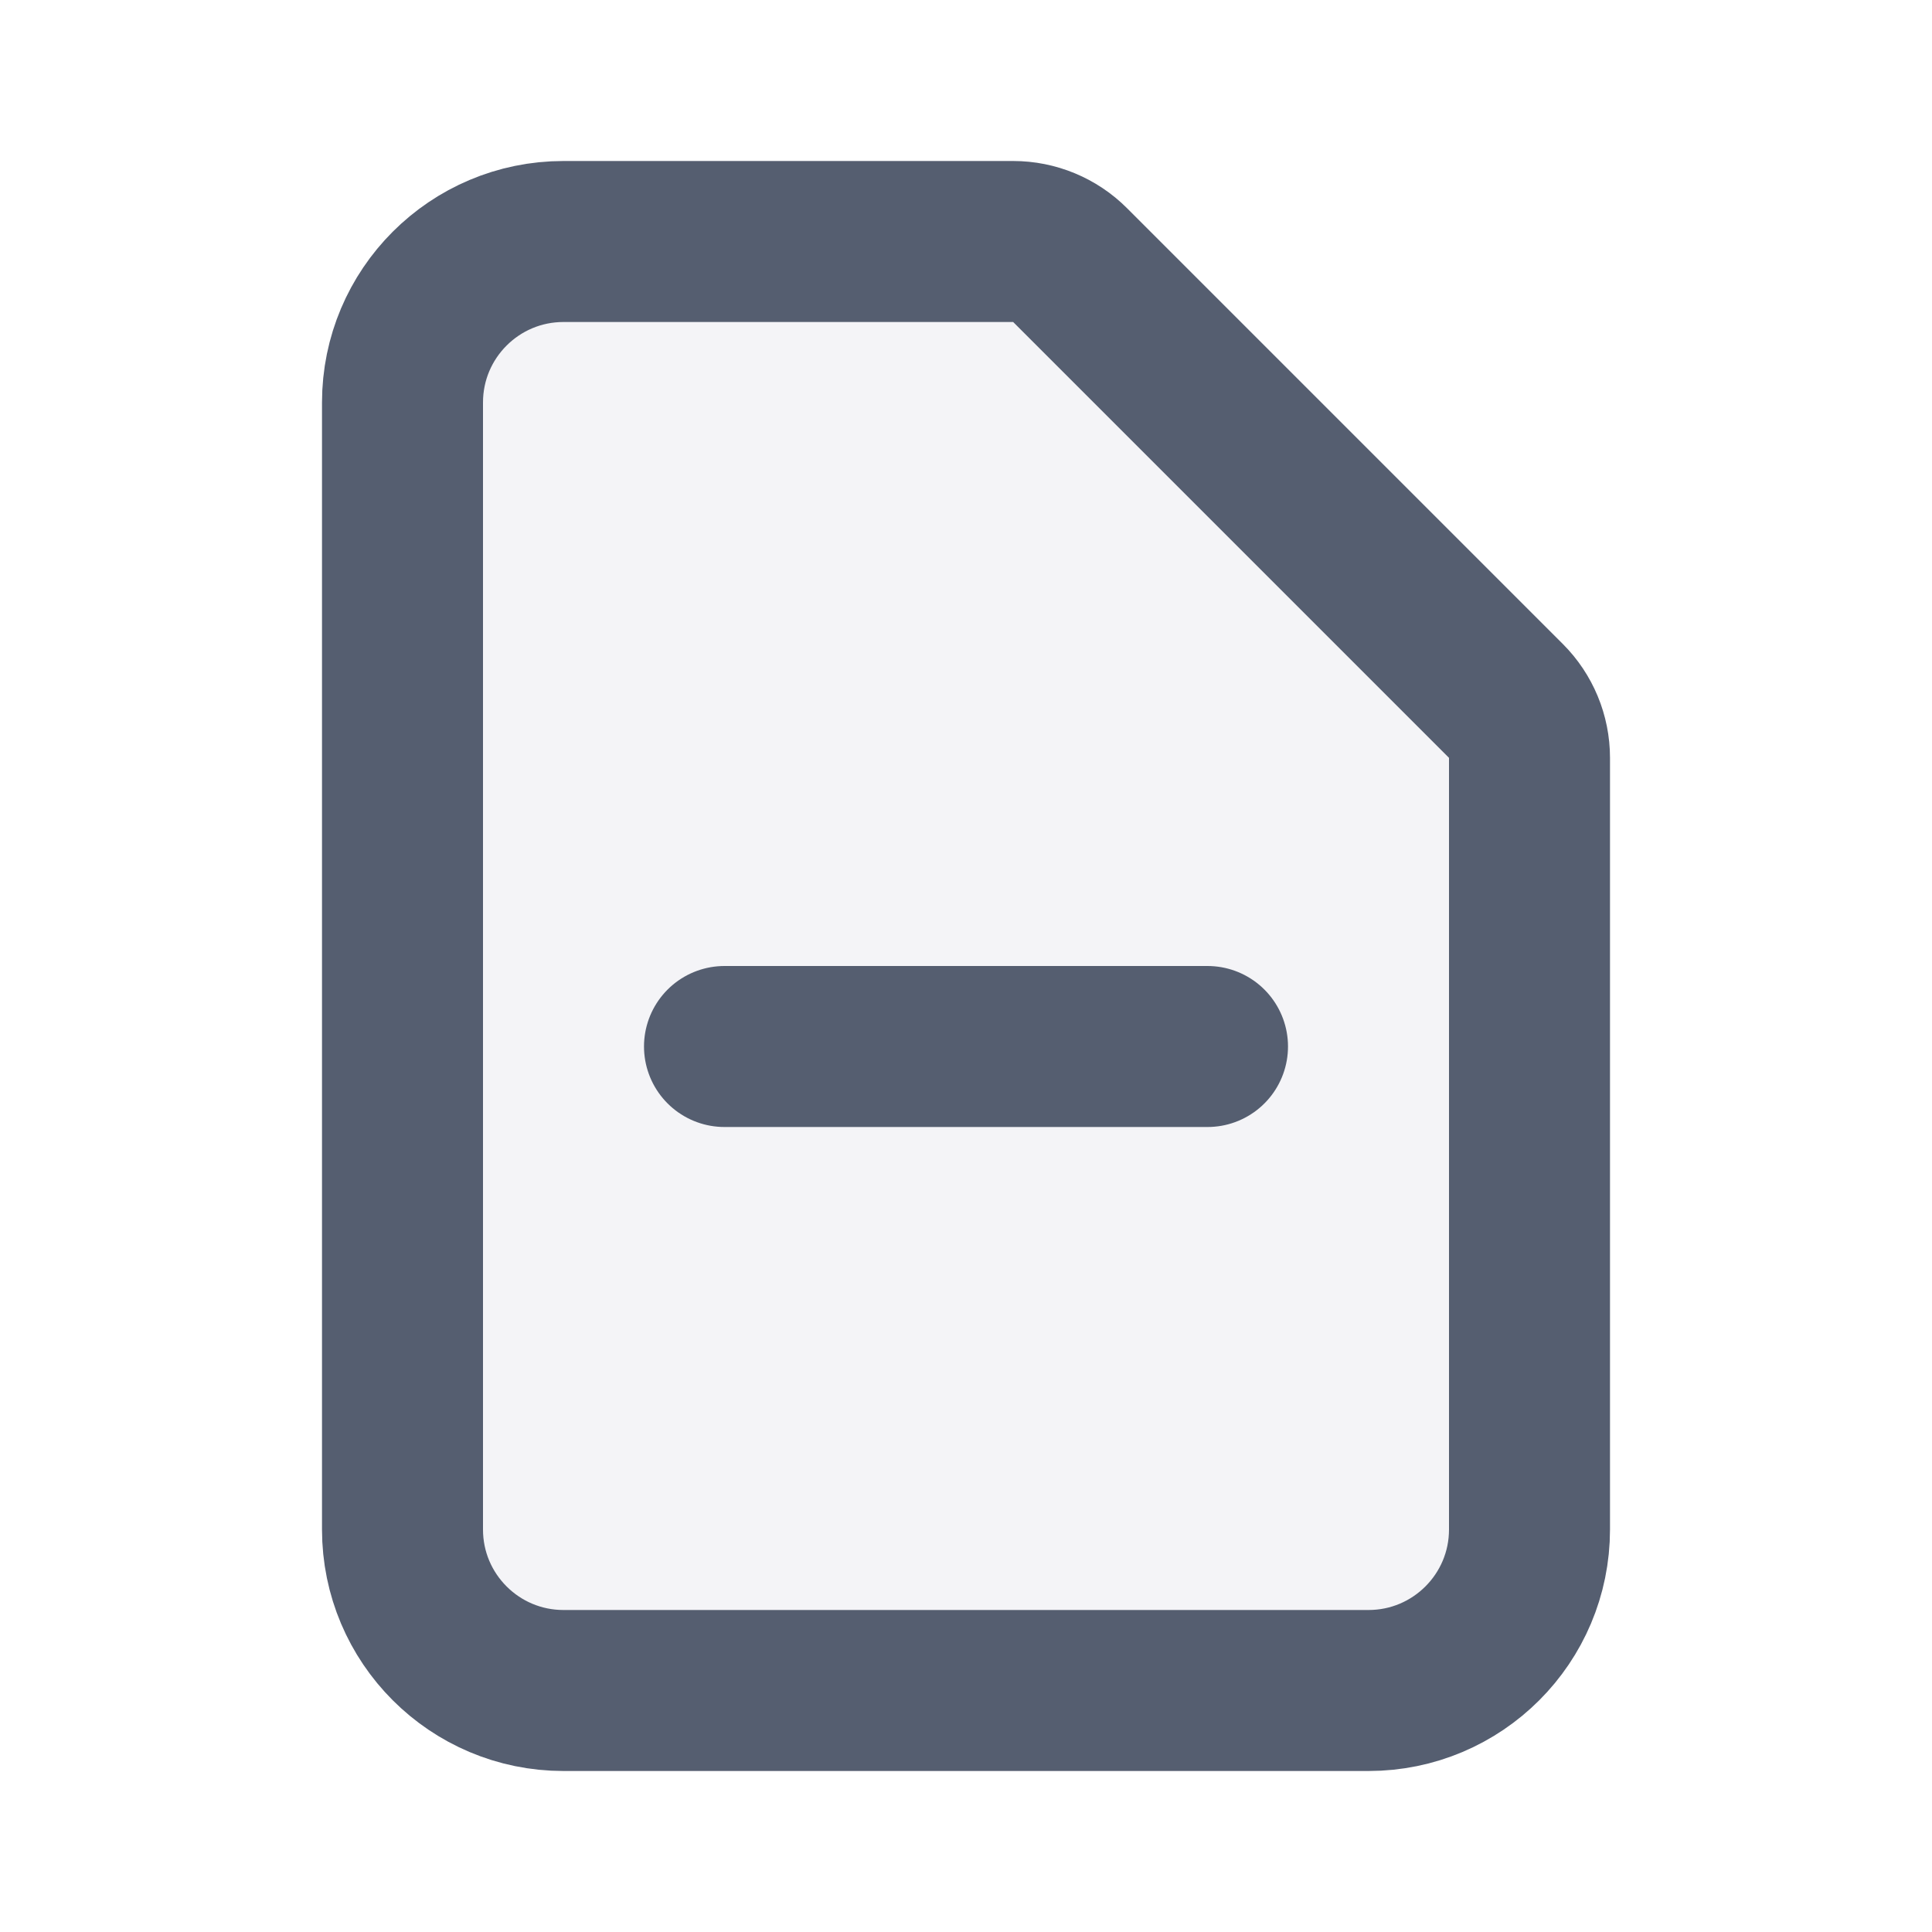
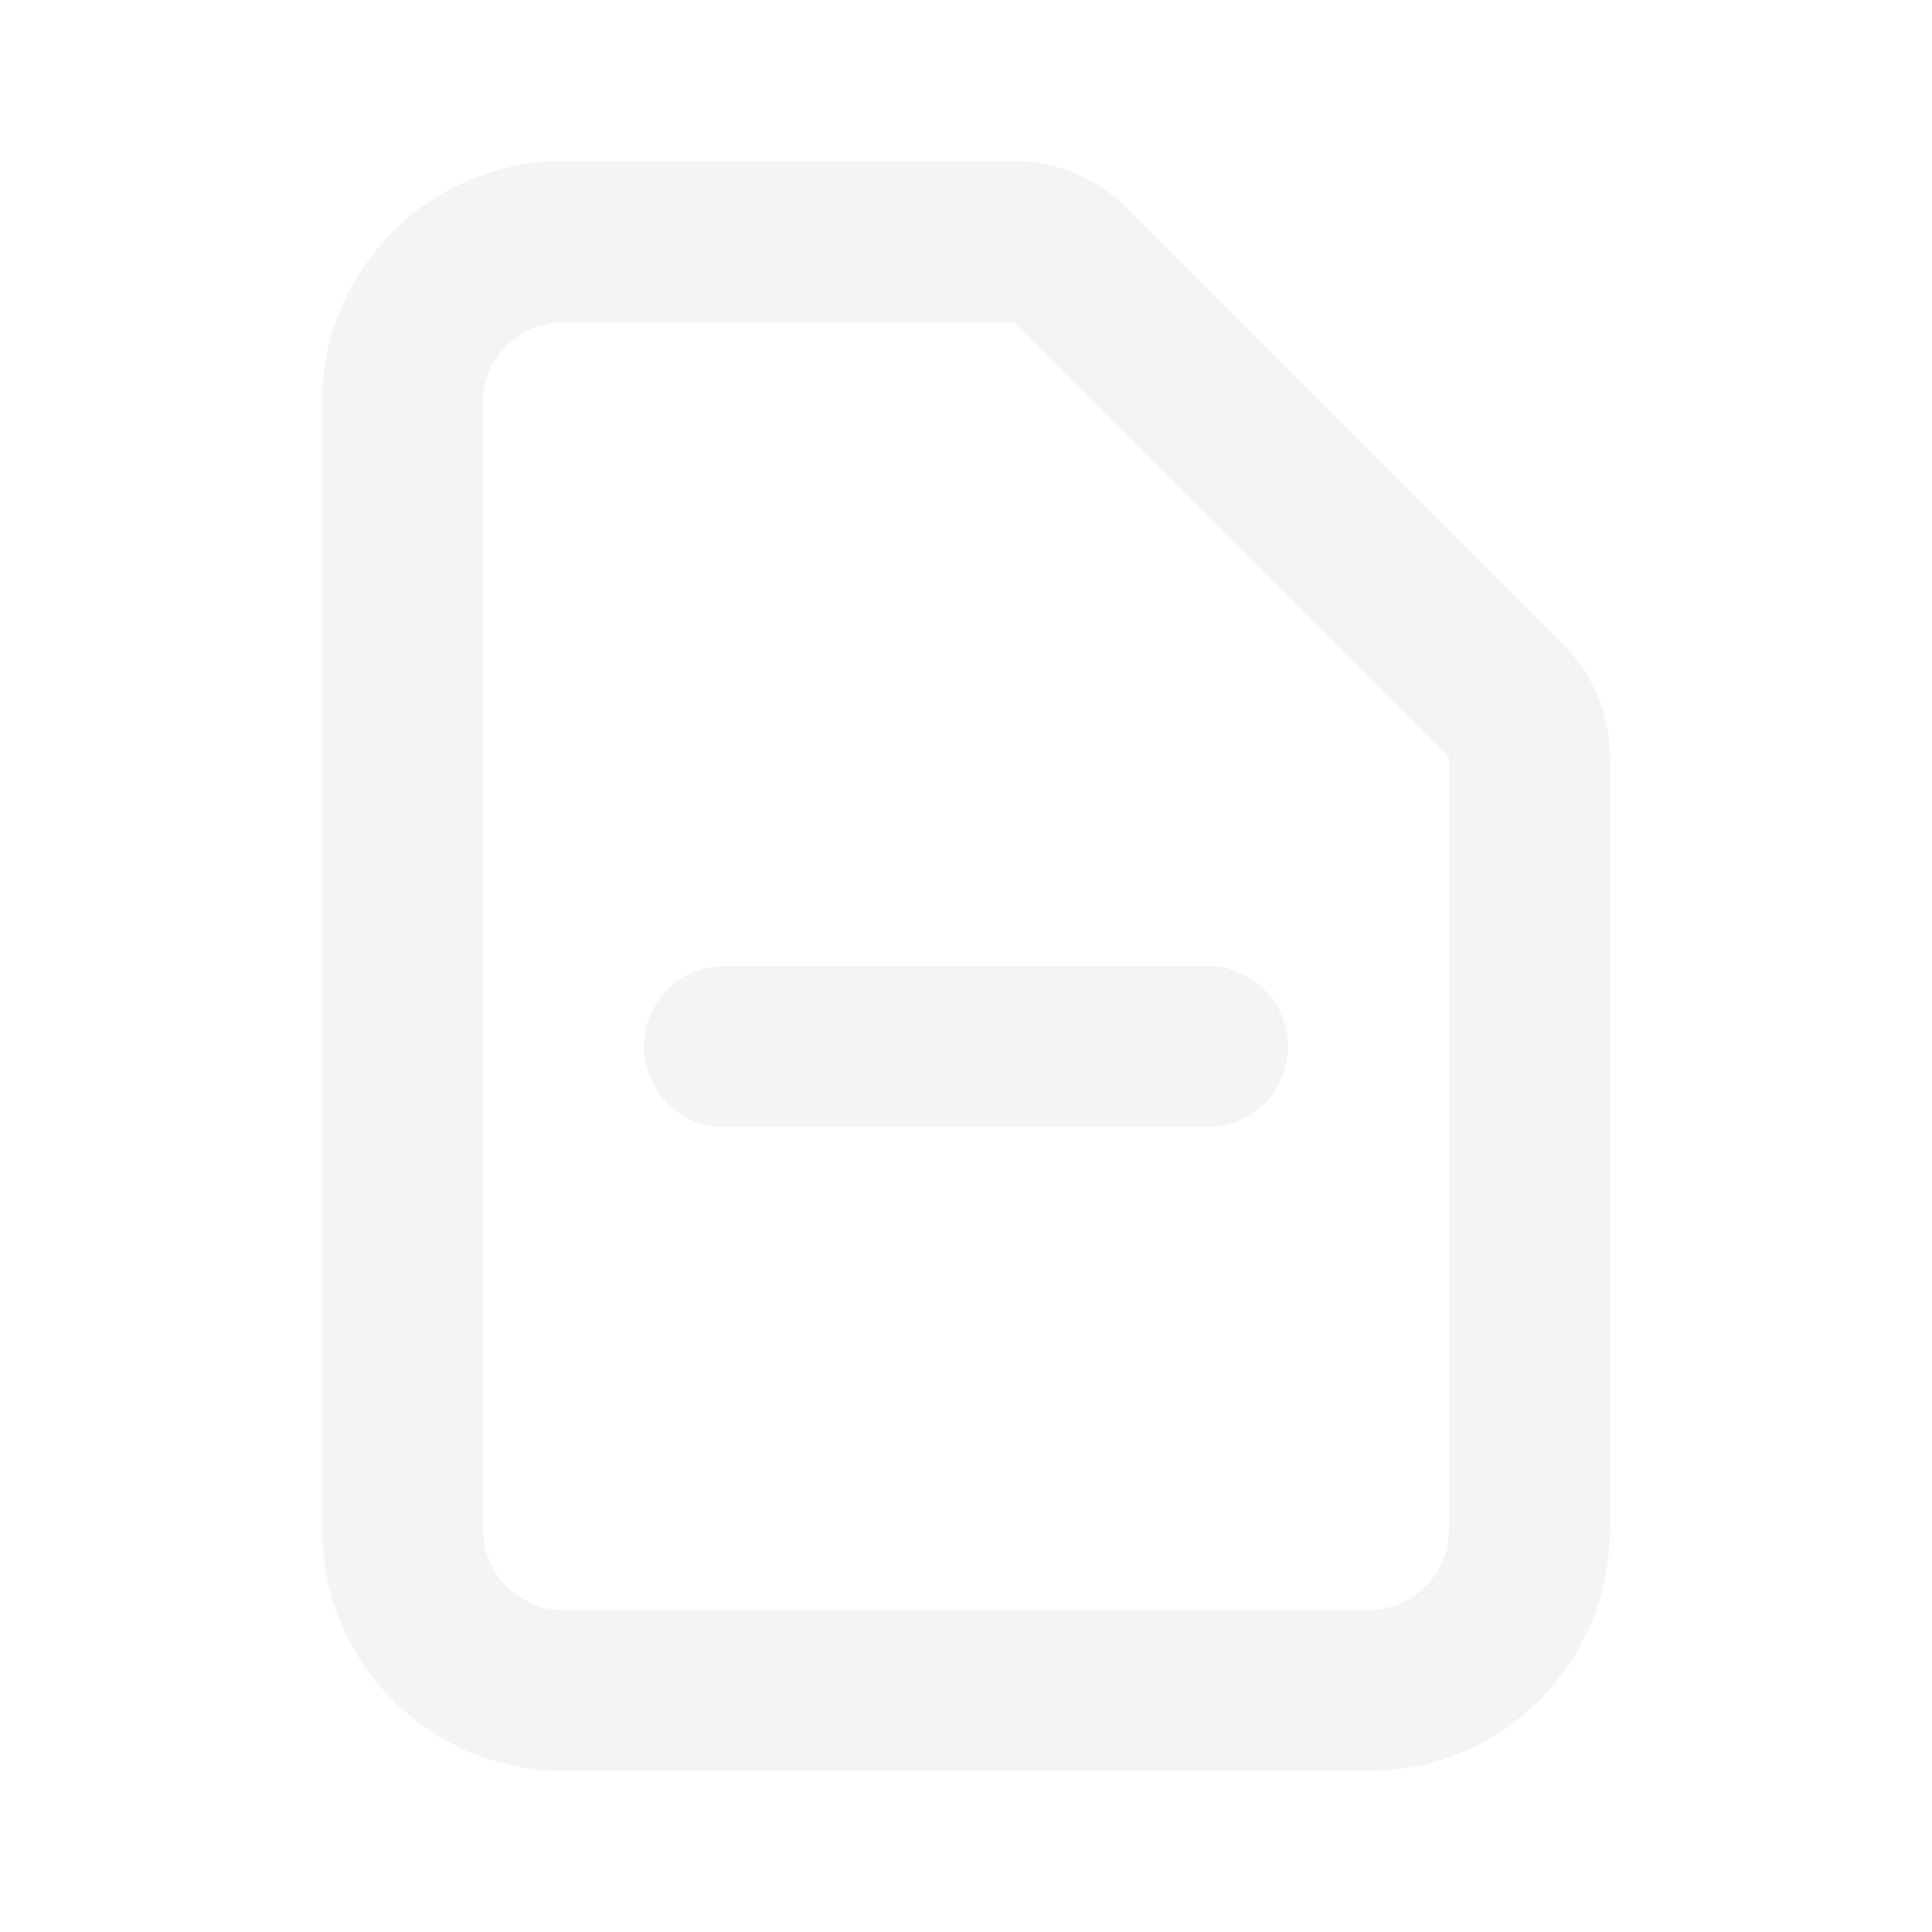
- <svg width="24" height="24" fill="#f4f4f7">
-   <path stroke="#555e70" stroke-linecap="round" stroke-linejoin="round" stroke-width="2" d="M9 13h6m2 8H7a2 2 0 0 1-2-2V5a2 2 0 0 1 2-2h5.586a1 1 0 0 1 .707.293l5.414 5.414a1 1 0 0 1 .293.707V19a2 2 0 0 1-2 2Z" />
+ <svg width="24" height="24" fill="#f4f4f700">
+   <path stroke="#f4f4f7" stroke-linecap="round" stroke-linejoin="round" stroke-width="2" d="M9 13h6m2 8H7a2 2 0 0 1-2-2V5a2 2 0 0 1 2-2h5.586a1 1 0 0 1 .707.293l5.414 5.414a1 1 0 0 1 .293.707V19a2 2 0 0 1-2 2Z" />
</svg>
